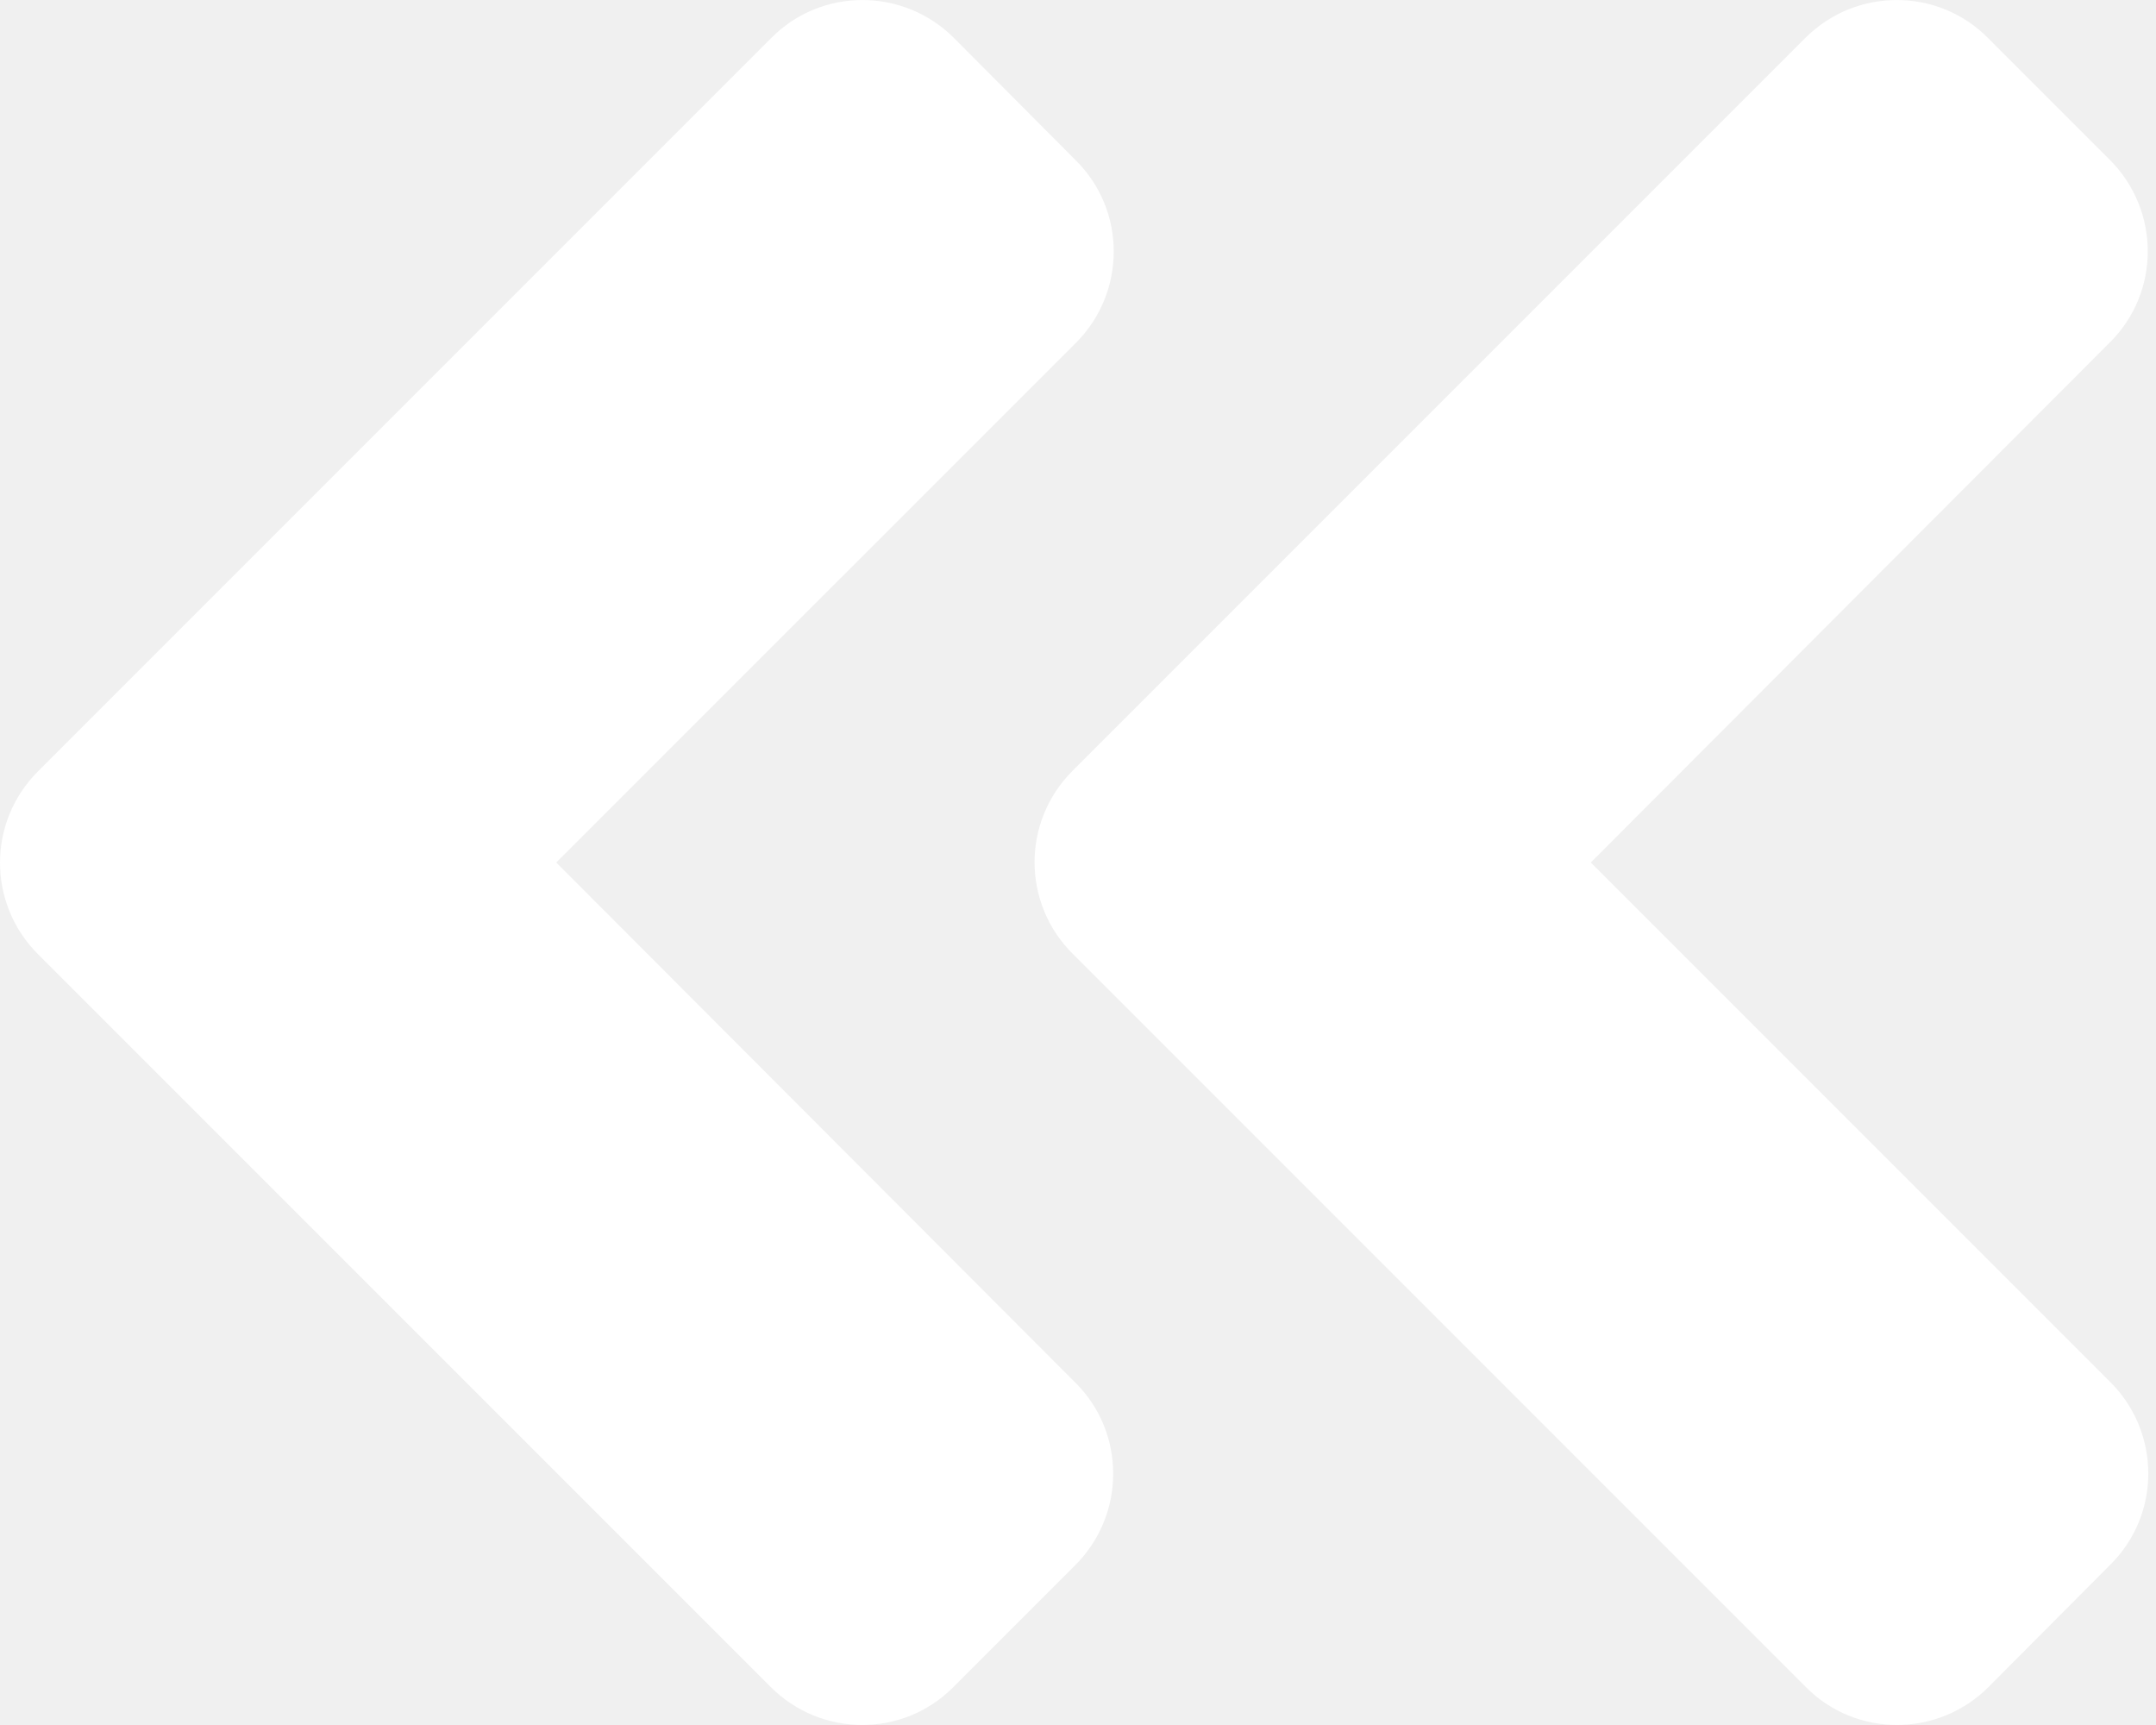
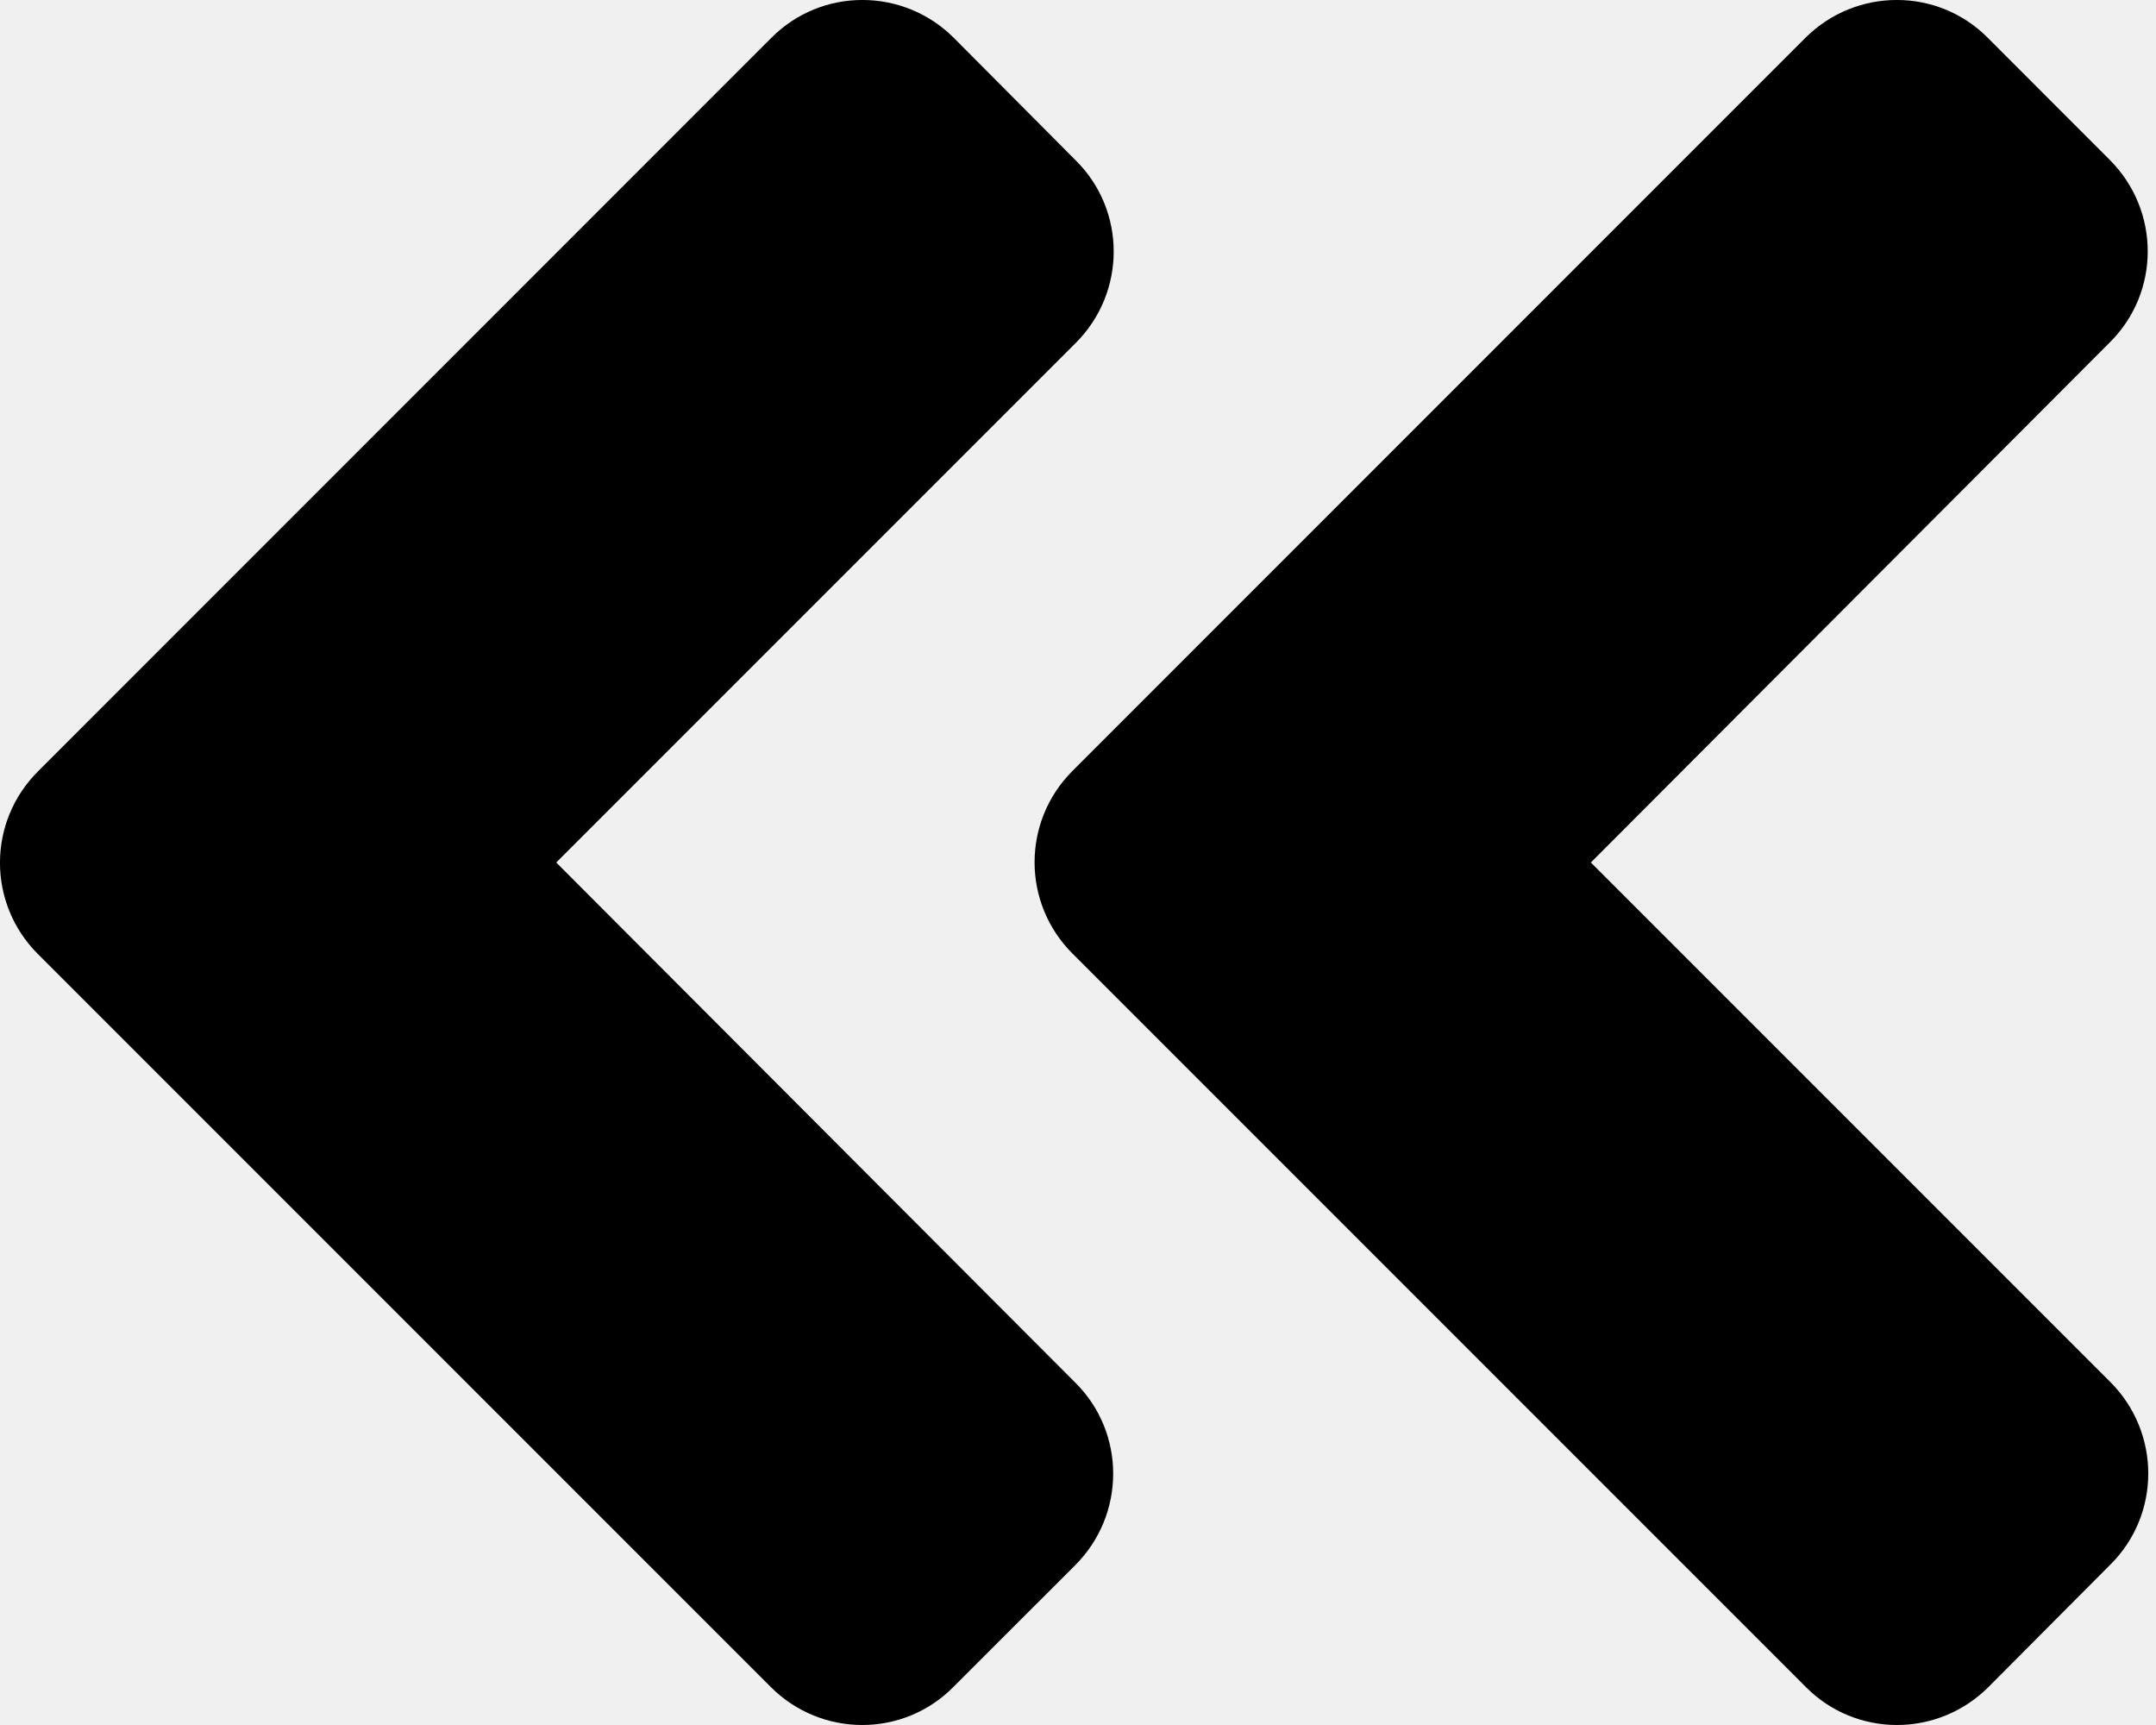
- <svg xmlns="http://www.w3.org/2000/svg" width="20" height="16" viewBox="0 0 20 16" fill="none">
-   <path d="M9.949 7.15L16.747 0.352C17.216 -0.117 17.976 -0.117 18.441 0.352L19.571 1.482C20.041 1.952 20.041 2.712 19.571 3.177L14.757 8L19.576 12.819C20.046 13.288 20.046 14.048 19.576 14.513L18.446 15.648C17.976 16.117 17.216 16.117 16.752 15.648L9.954 8.85C9.479 8.38 9.479 7.62 9.949 7.15V7.15ZM0.352 8.85L7.15 15.648C7.619 16.117 8.379 16.117 8.844 15.648L9.974 14.518C10.444 14.048 10.444 13.288 9.974 12.823L5.16 8L9.979 3.182C10.449 2.712 10.449 1.952 9.979 1.487L8.849 0.352C8.379 -0.117 7.619 -0.117 7.155 0.352L0.357 7.15C-0.118 7.62 -0.118 8.38 0.352 8.85V8.85Z" fill="white" />
+ <svg xmlns="http://www.w3.org/2000/svg" width="25" height="20" viewBox="0 0 25 20" fill="none">
+   <path d="M12.436 8.938L20.933 0.44C21.521 -0.147 22.47 -0.147 23.051 0.44L24.463 1.853C25.051 2.44 25.051 3.39 24.463 3.971L18.447 10L24.47 16.023C25.057 16.61 25.057 17.56 24.47 18.141L23.058 19.559C22.47 20.147 21.521 20.147 20.939 19.559L12.442 11.062C11.849 10.475 11.849 9.525 12.436 8.938V8.938ZM0.44 11.062L8.937 19.559C9.524 20.147 10.474 20.147 11.055 19.559L12.467 18.148C13.055 17.56 13.055 16.61 12.467 16.029L6.45 10L12.473 3.977C13.061 3.39 13.061 2.44 12.473 1.859L11.061 0.44C10.474 -0.147 9.524 -0.147 8.943 0.44L0.446 8.938C-0.148 9.525 -0.148 10.475 0.44 11.062V11.062Z" fill="black" />
</svg>
